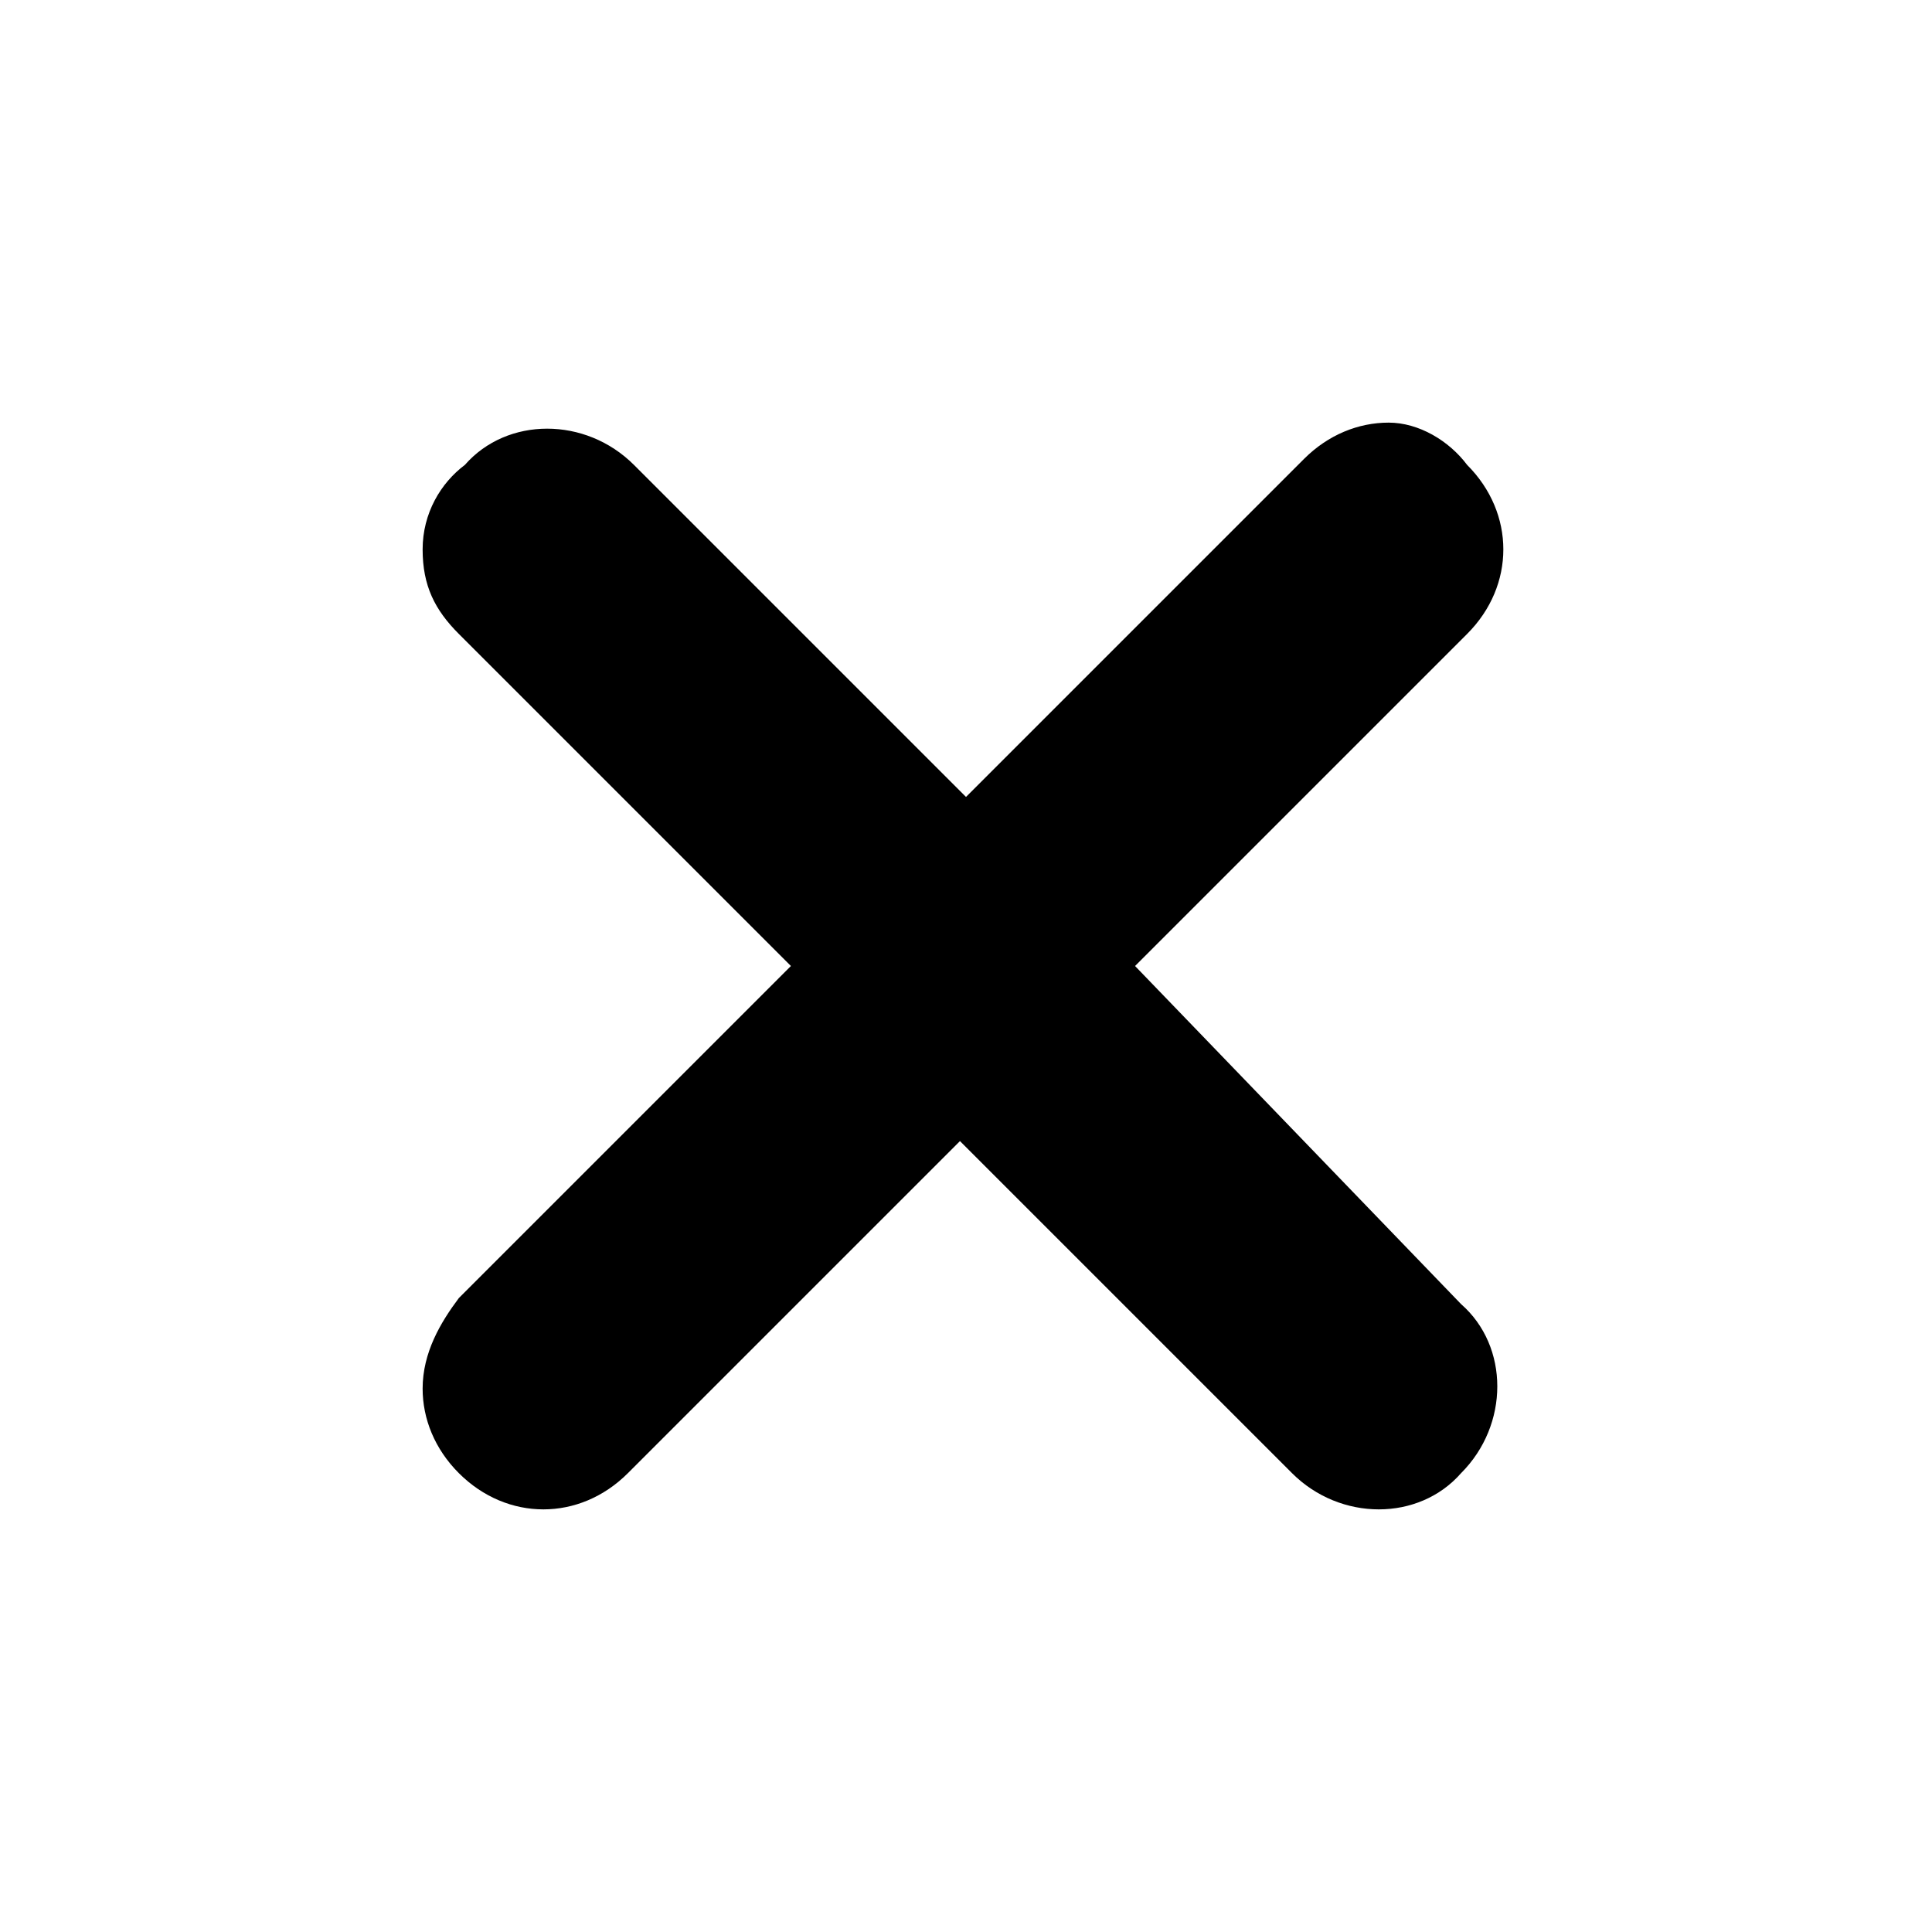
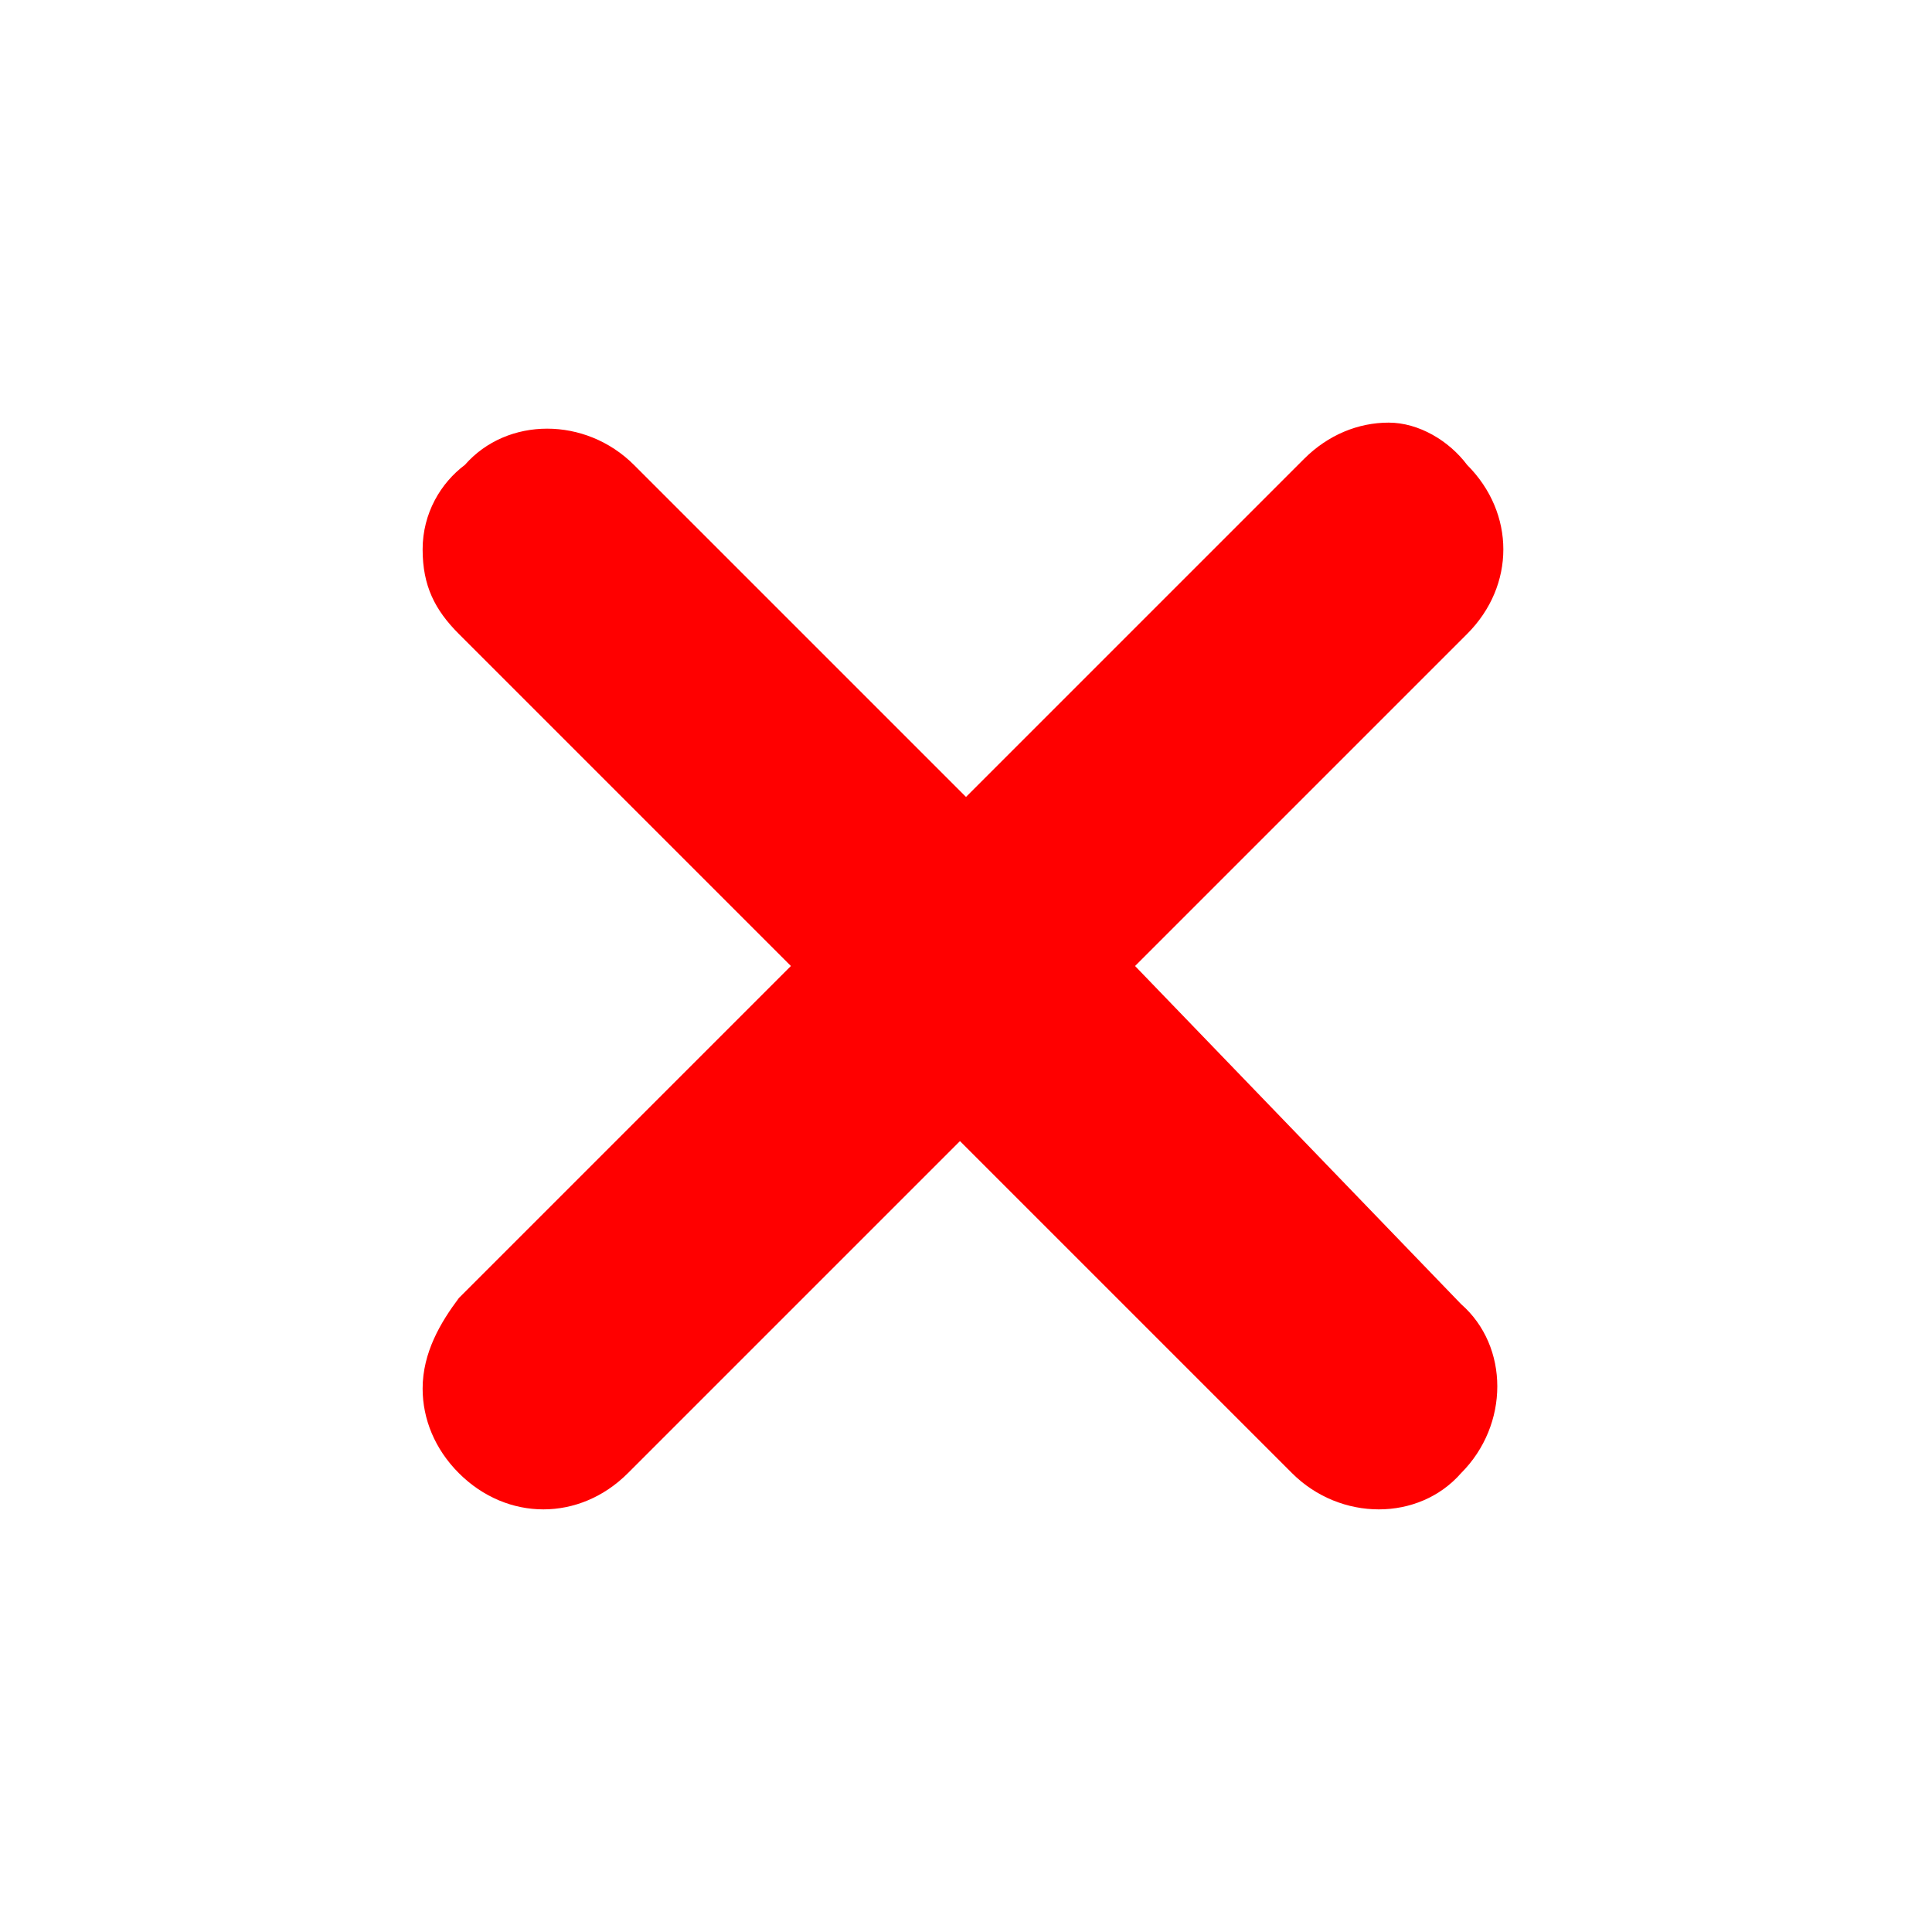
- <svg xmlns="http://www.w3.org/2000/svg" fill="#000000" width="45px" height="45px" viewBox="0 0 32 32">
+ <svg xmlns="http://www.w3.org/2000/svg" fill="#FF0000" width="45px" height="45px" viewBox="0 0 32 32">
  <path d="M18.8,16l5.5-5.5c0.8-0.8,0.8-2,0-2.8l0,0C24,7.3,23.5,7,23,7c-0.5,0-1,0.2-1.4,0.6L16,13.2l-5.5-5.5  c-0.8-0.8-2.1-0.8-2.8,0C7.3,8,7,8.5,7,9.1s0.2,1,0.6,1.4l5.5,5.5l-5.5,5.5C7.3,21.9,7,22.4,7,23c0,0.5,0.2,1,0.6,1.4  C8,24.8,8.5,25,9,25c0.5,0,1-0.2,1.4-0.6l5.5-5.5l5.5,5.5c0.8,0.8,2.1,0.8,2.8,0c0.8-0.8,0.8-2.1,0-2.8L18.8,16z" />
</svg>
